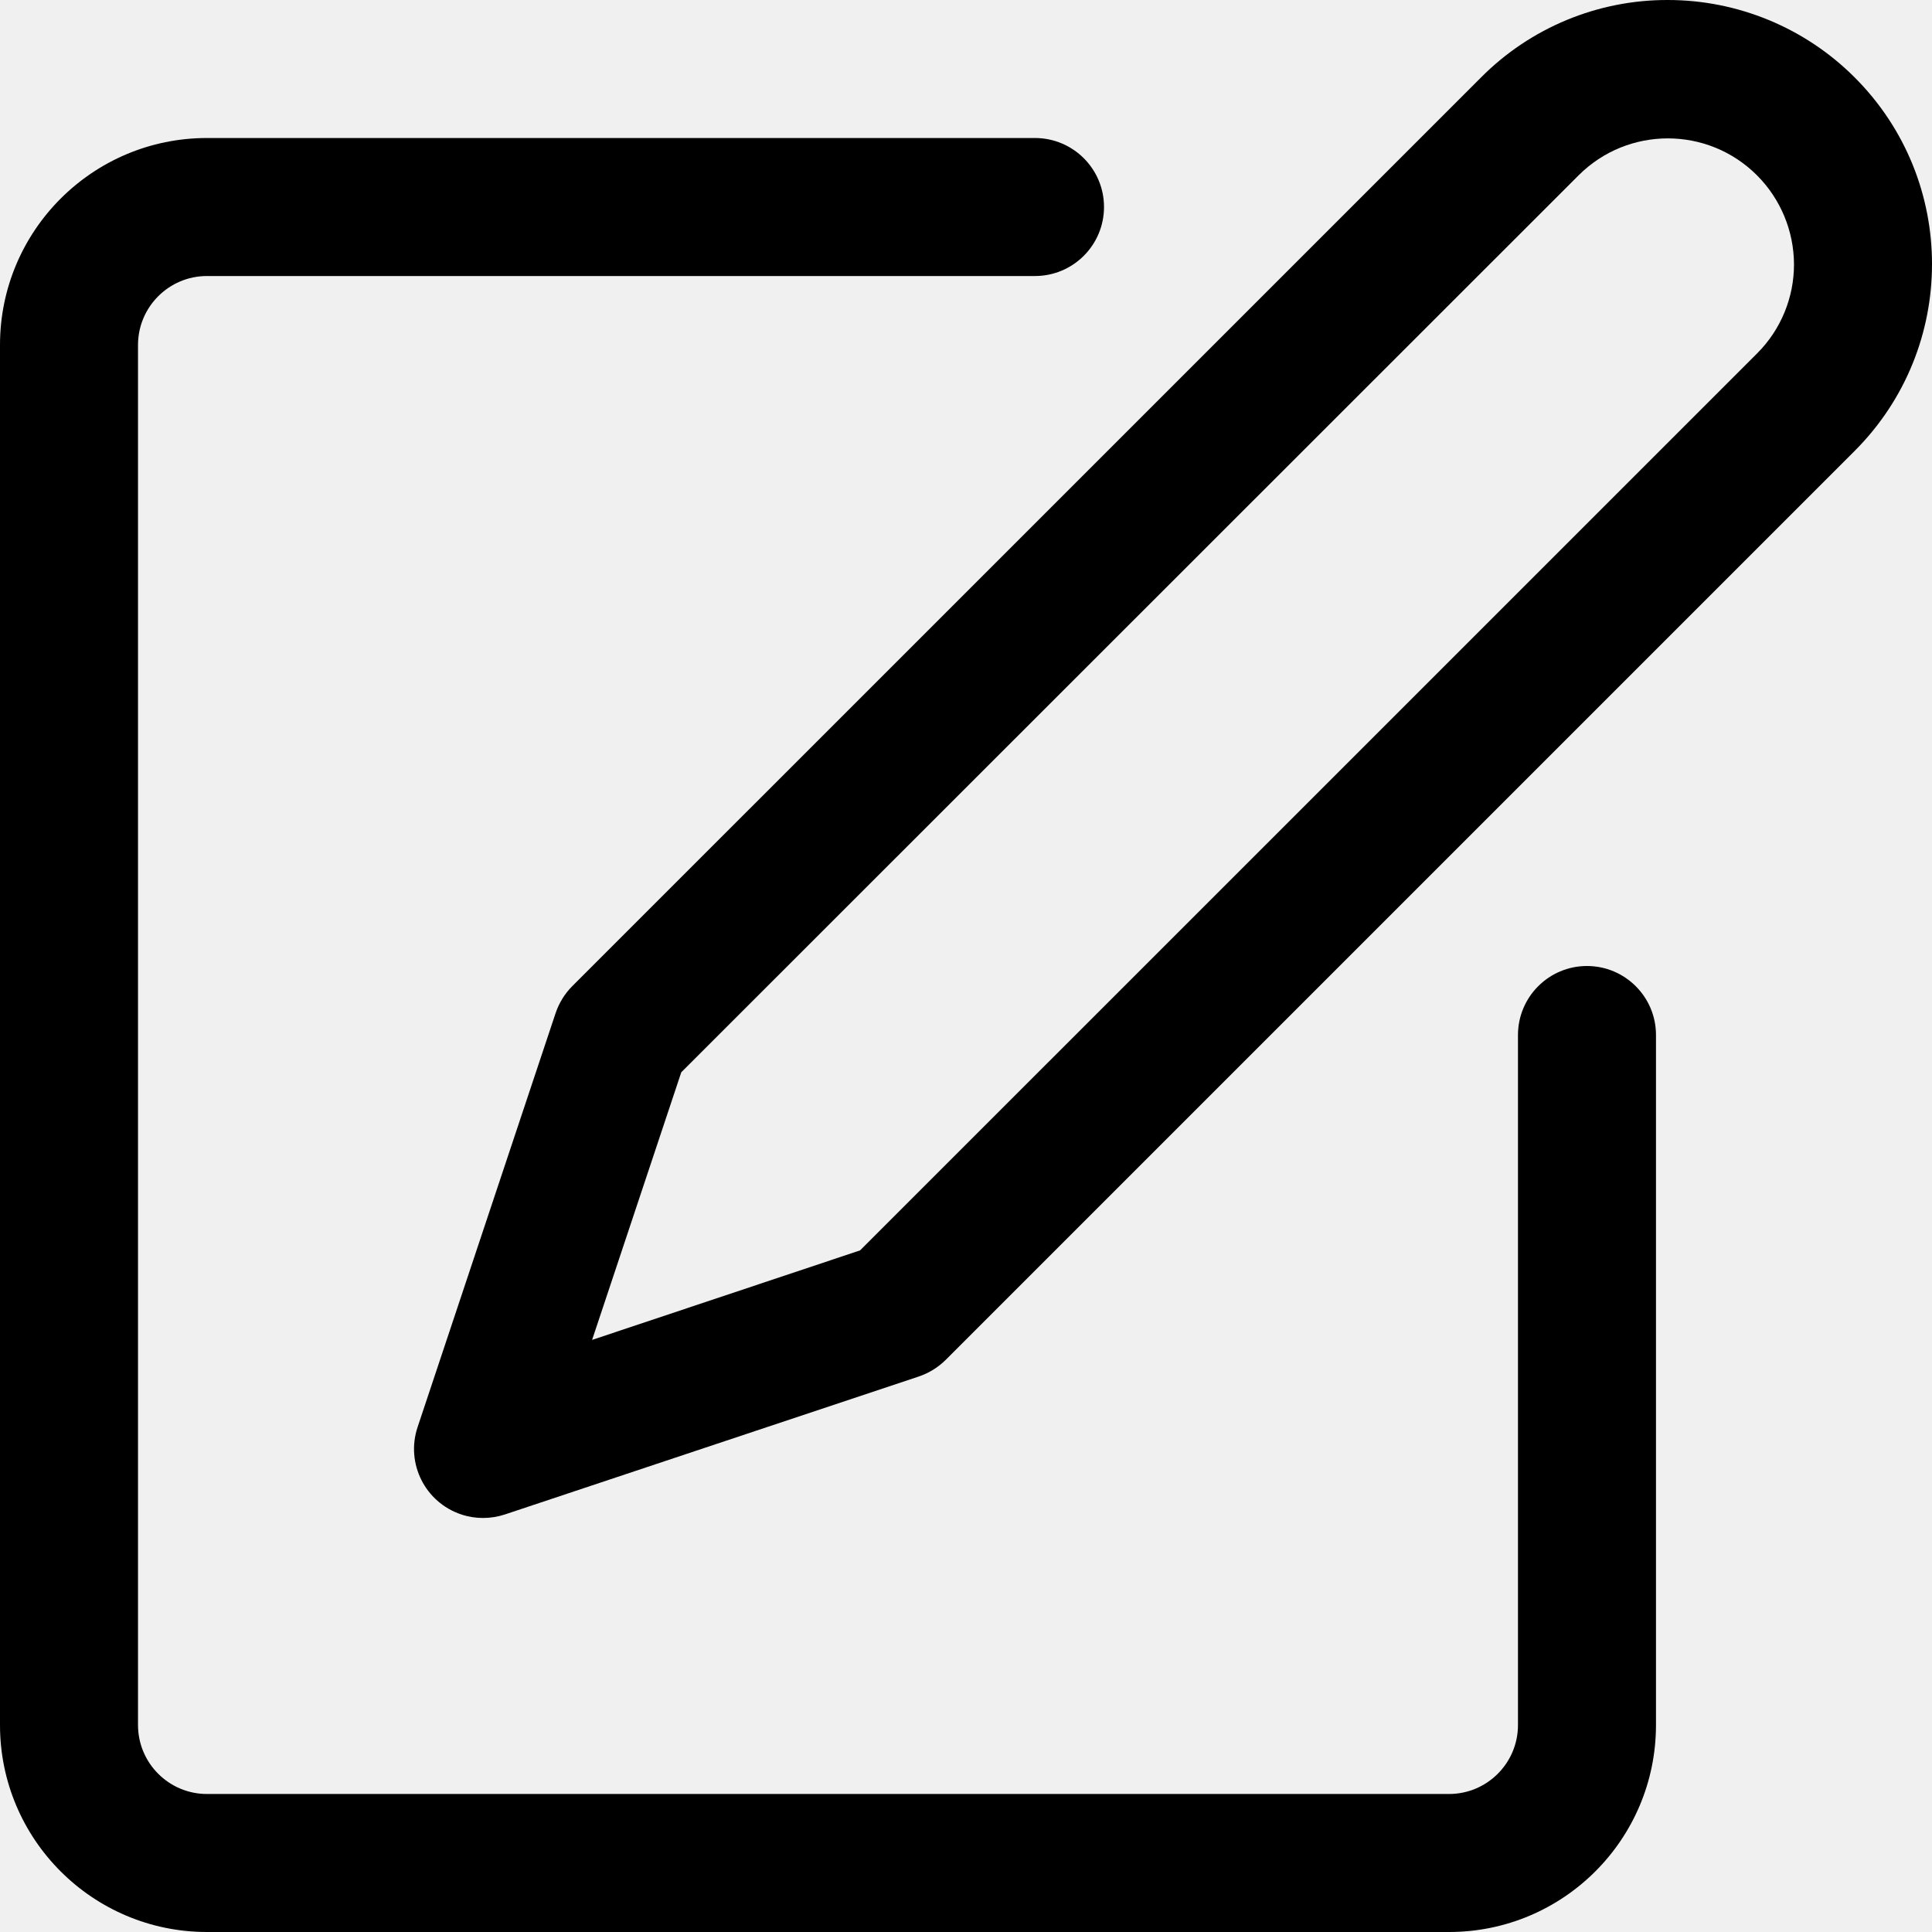
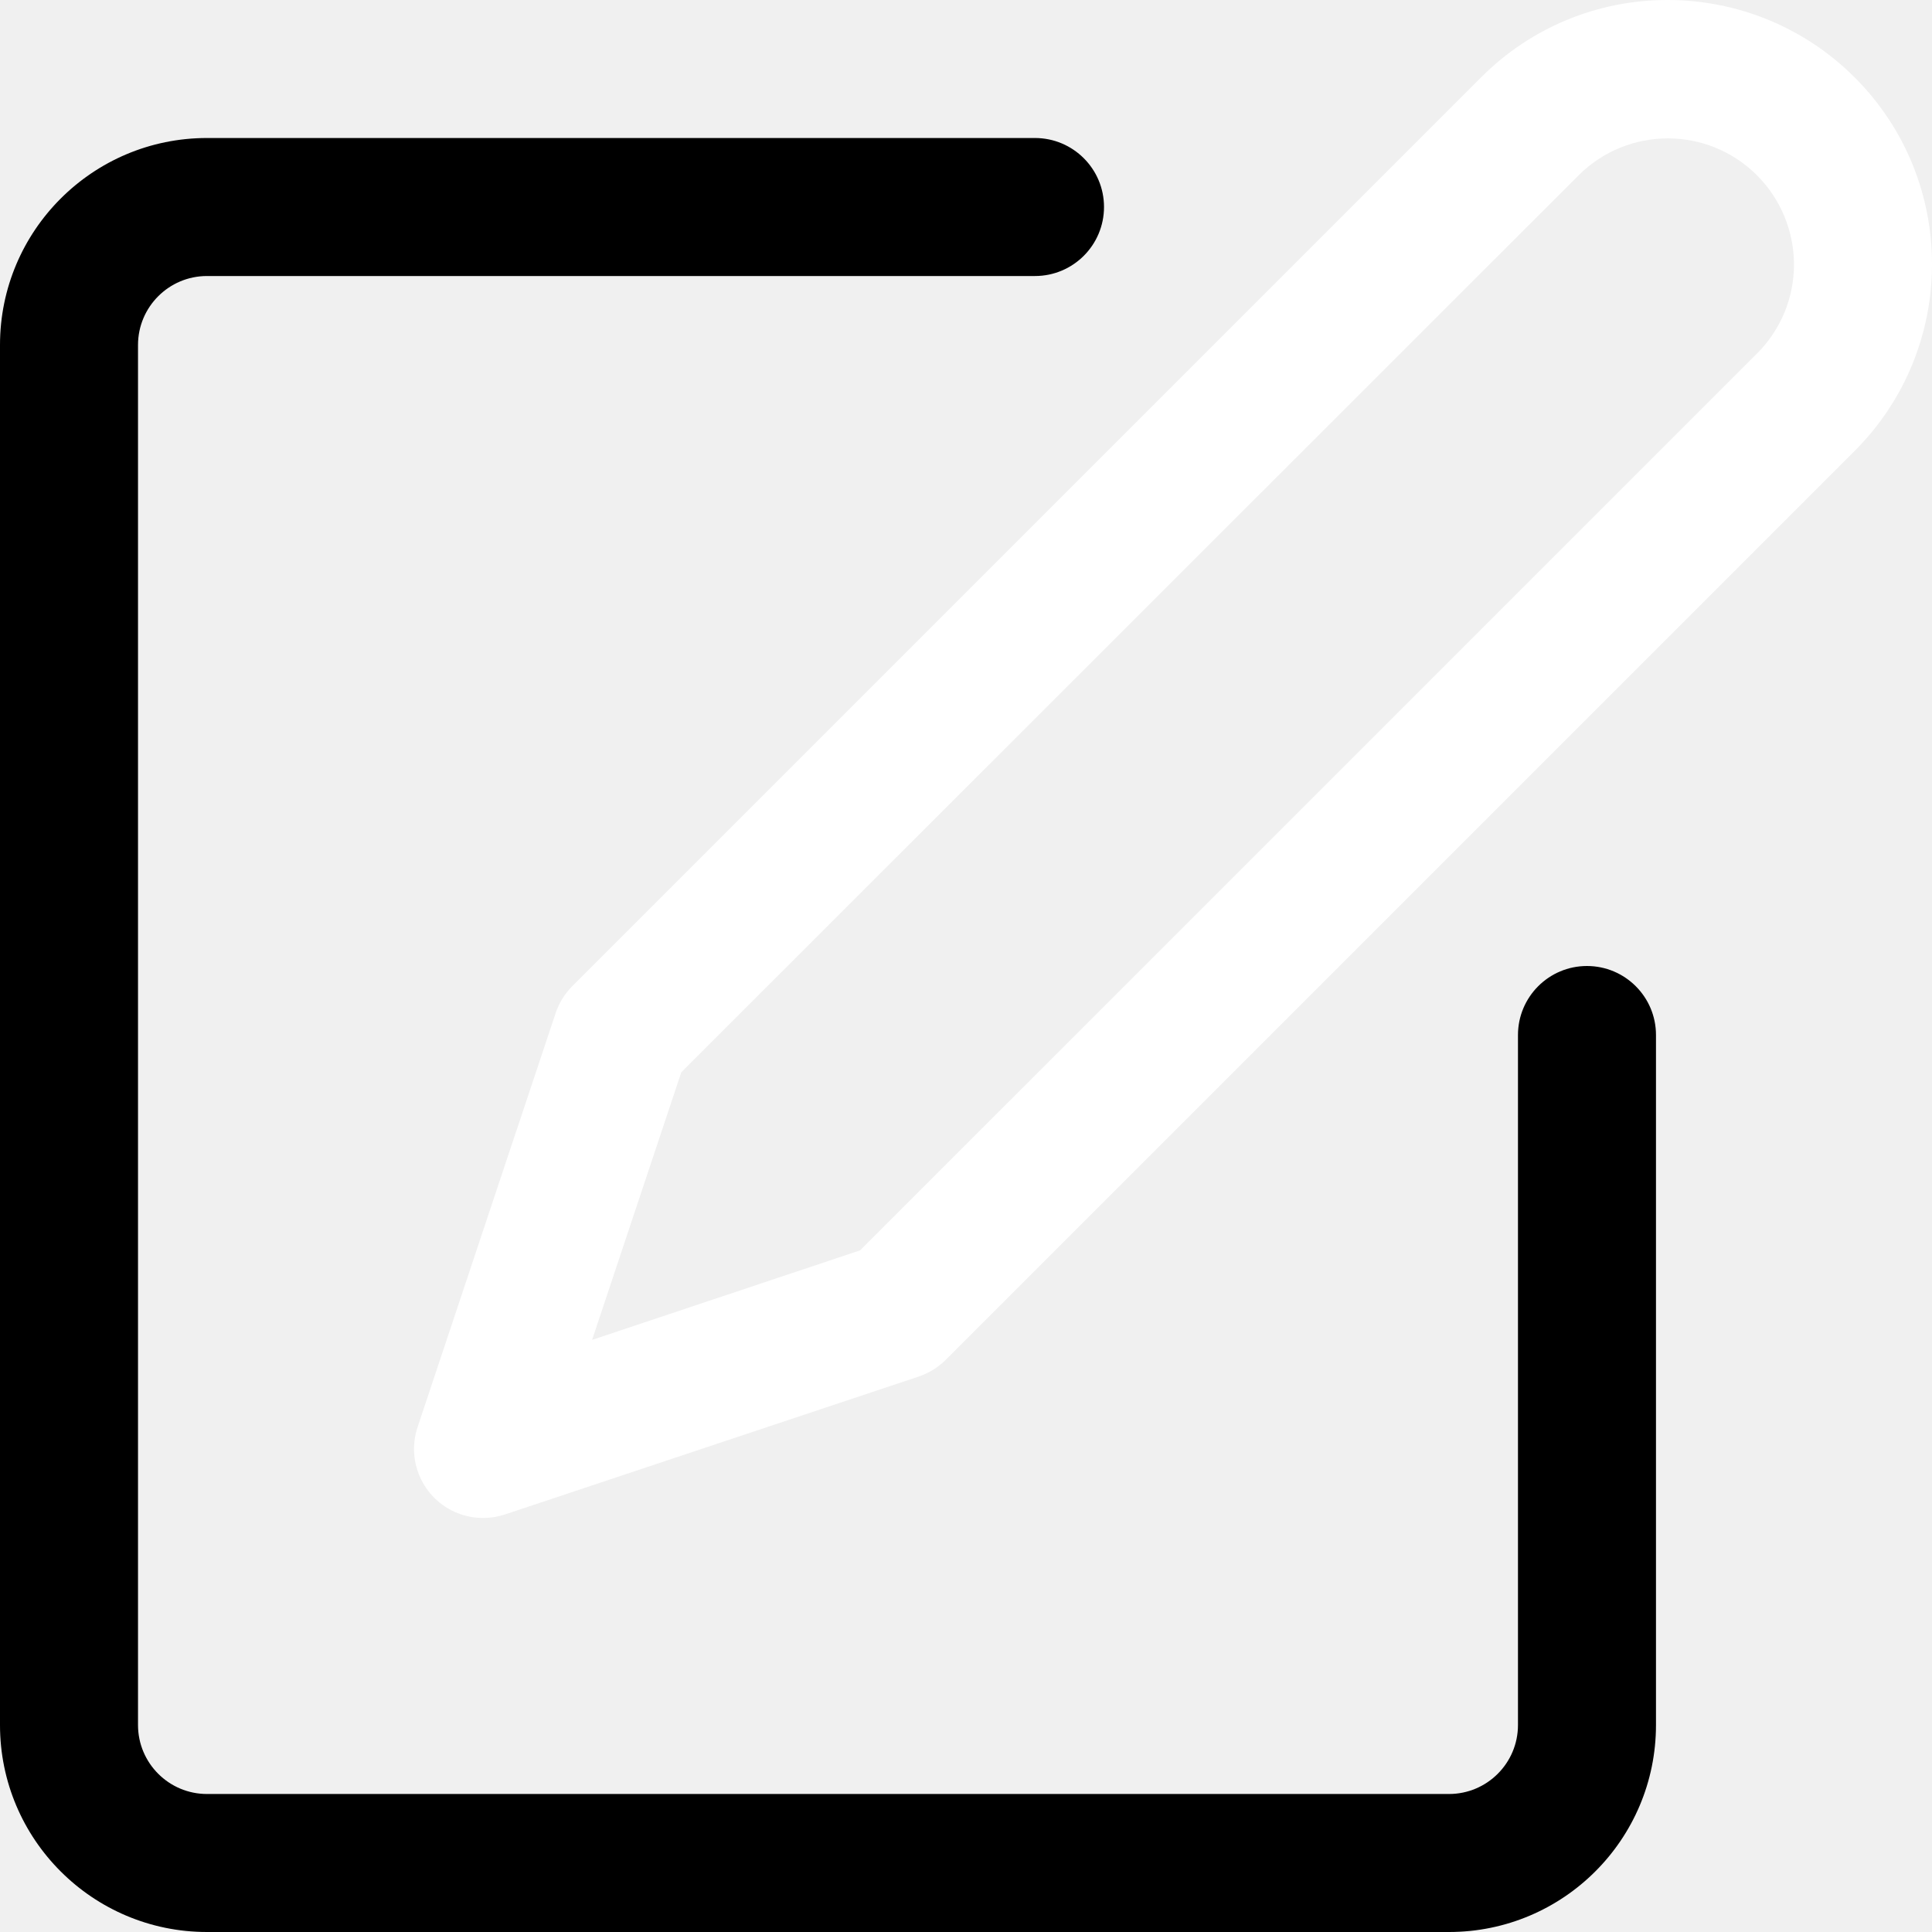
<svg xmlns="http://www.w3.org/2000/svg" width="30" height="30" viewBox="0 0 30 30" fill="none">
  <g clip-path="url(#clip0-856330)">
    <path d="M24.642 15C24.051 15 23.571 15.48 23.571 16.072V26.786C23.571 27.377 23.091 27.857 22.5 27.857H3.214C2.623 27.857 2.143 27.377 2.143 26.786V5.357C2.143 4.766 2.623 4.286 3.214 4.286H16.071C16.663 4.286 17.143 3.806 17.143 3.214C17.143 2.623 16.663 2.143 16.071 2.143H3.214C1.439 2.143 0 3.582 0 5.357V26.786C0 28.561 1.439 30 3.214 30H22.5C24.275 30 25.714 28.561 25.714 26.786V16.071C25.714 15.48 25.234 15 24.642 15Z" fill="black" />
-     <path d="M28.799 1.202C28.03 0.432 26.986 7.44999e-05 25.898 0C24.81 -0.003 23.765 0.43 22.998 1.202L8.885 15.314C8.768 15.432 8.68 15.575 8.627 15.733L6.484 22.161C6.297 22.723 6.601 23.329 7.162 23.516C7.271 23.553 7.385 23.571 7.5 23.571C7.615 23.571 7.729 23.553 7.838 23.517L14.267 21.374C14.425 21.321 14.568 21.232 14.686 21.115L28.799 7.002C30.4 5.4 30.401 2.803 28.799 1.202ZM27.284 5.488L13.355 19.416L9.194 20.806L10.579 16.65L24.513 2.722C25.279 1.957 26.52 1.958 27.284 2.724C27.649 3.09 27.855 3.586 27.857 4.103C27.858 4.622 27.652 5.121 27.284 5.488Z" fill="black" />
+     <path d="M28.799 1.202C28.03 0.432 26.986 7.44999e-05 25.898 0C24.81 -0.003 23.765 0.43 22.998 1.202L8.885 15.314C8.768 15.432 8.68 15.575 8.627 15.733L6.484 22.161C6.297 22.723 6.601 23.329 7.162 23.516C7.271 23.553 7.385 23.571 7.5 23.571C7.615 23.571 7.729 23.553 7.838 23.517L14.267 21.374C14.425 21.321 14.568 21.232 14.686 21.115L28.799 7.002C30.4 5.4 30.401 2.803 28.799 1.202ZM27.284 5.488L13.355 19.416L9.194 20.806L10.579 16.65L24.513 2.722C25.279 1.957 26.52 1.958 27.284 2.724C27.649 3.09 27.855 3.586 27.857 4.103C27.858 4.622 27.652 5.121 27.284 5.488Z" fill="white" />
  </g>
  <defs>
    <clipPath id="clip0-856330">
      <rect width="30" height="30" fill="white" />
    </clipPath>
  </defs>
</svg>
